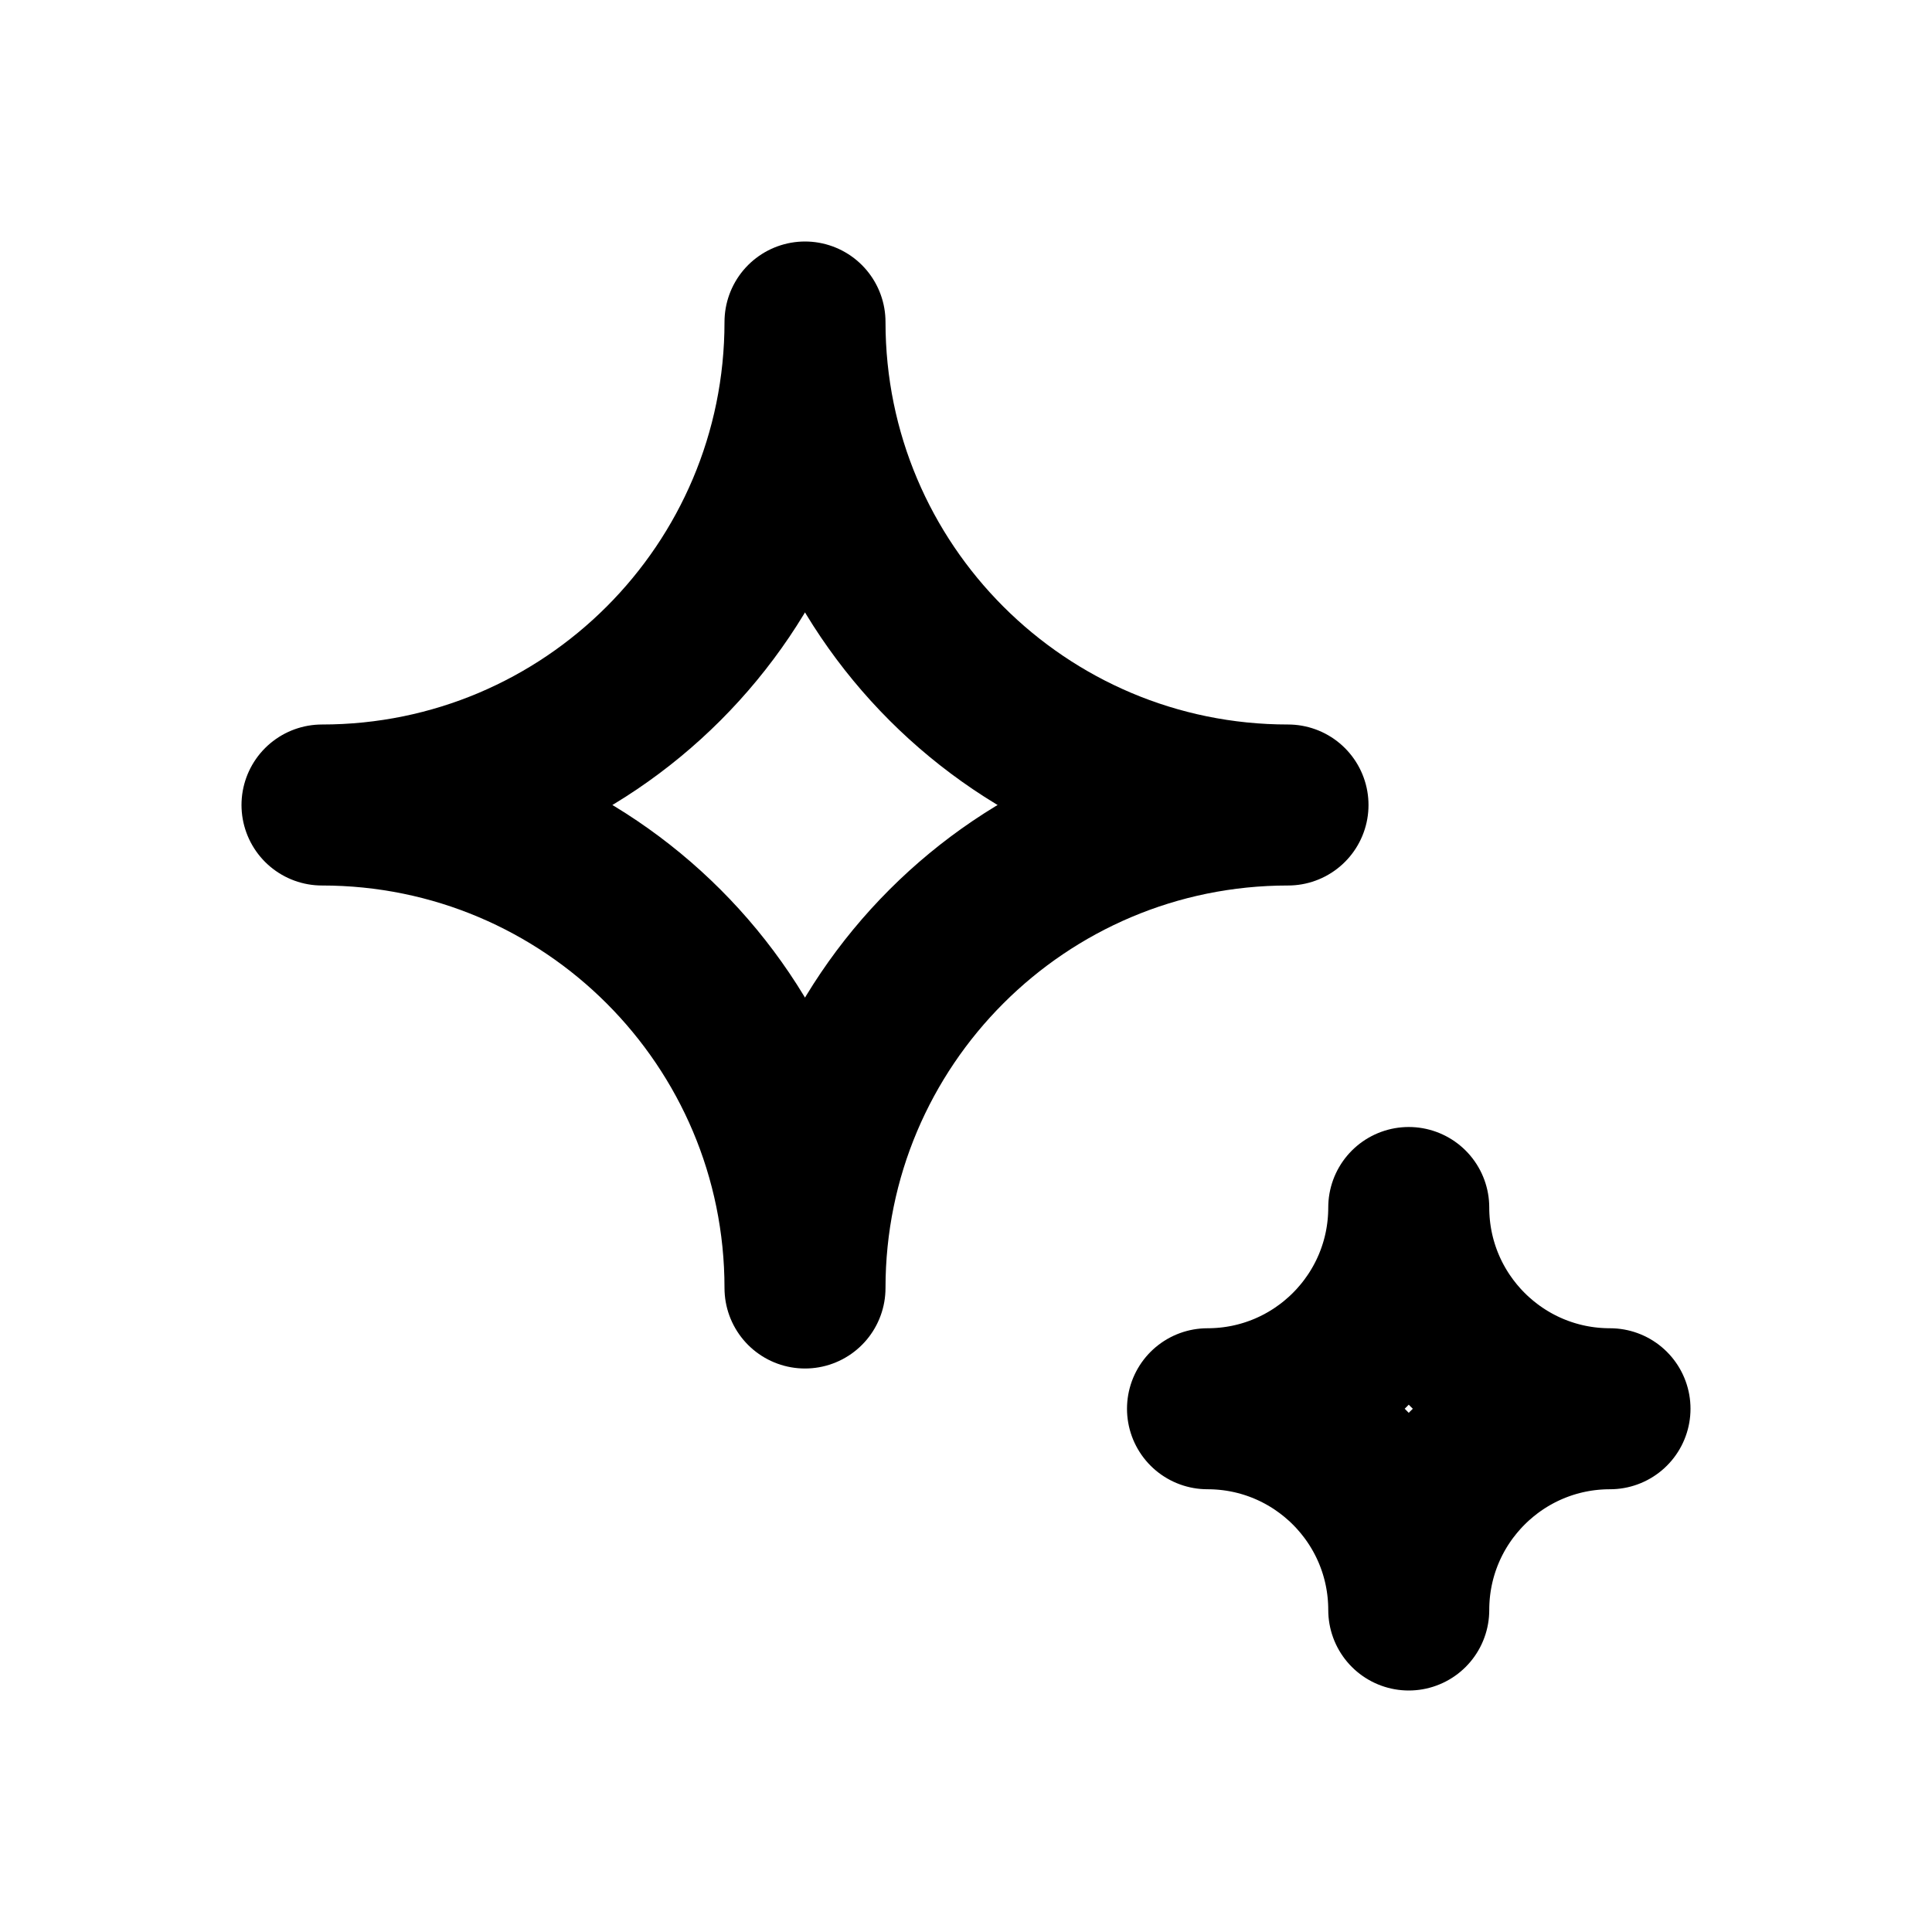
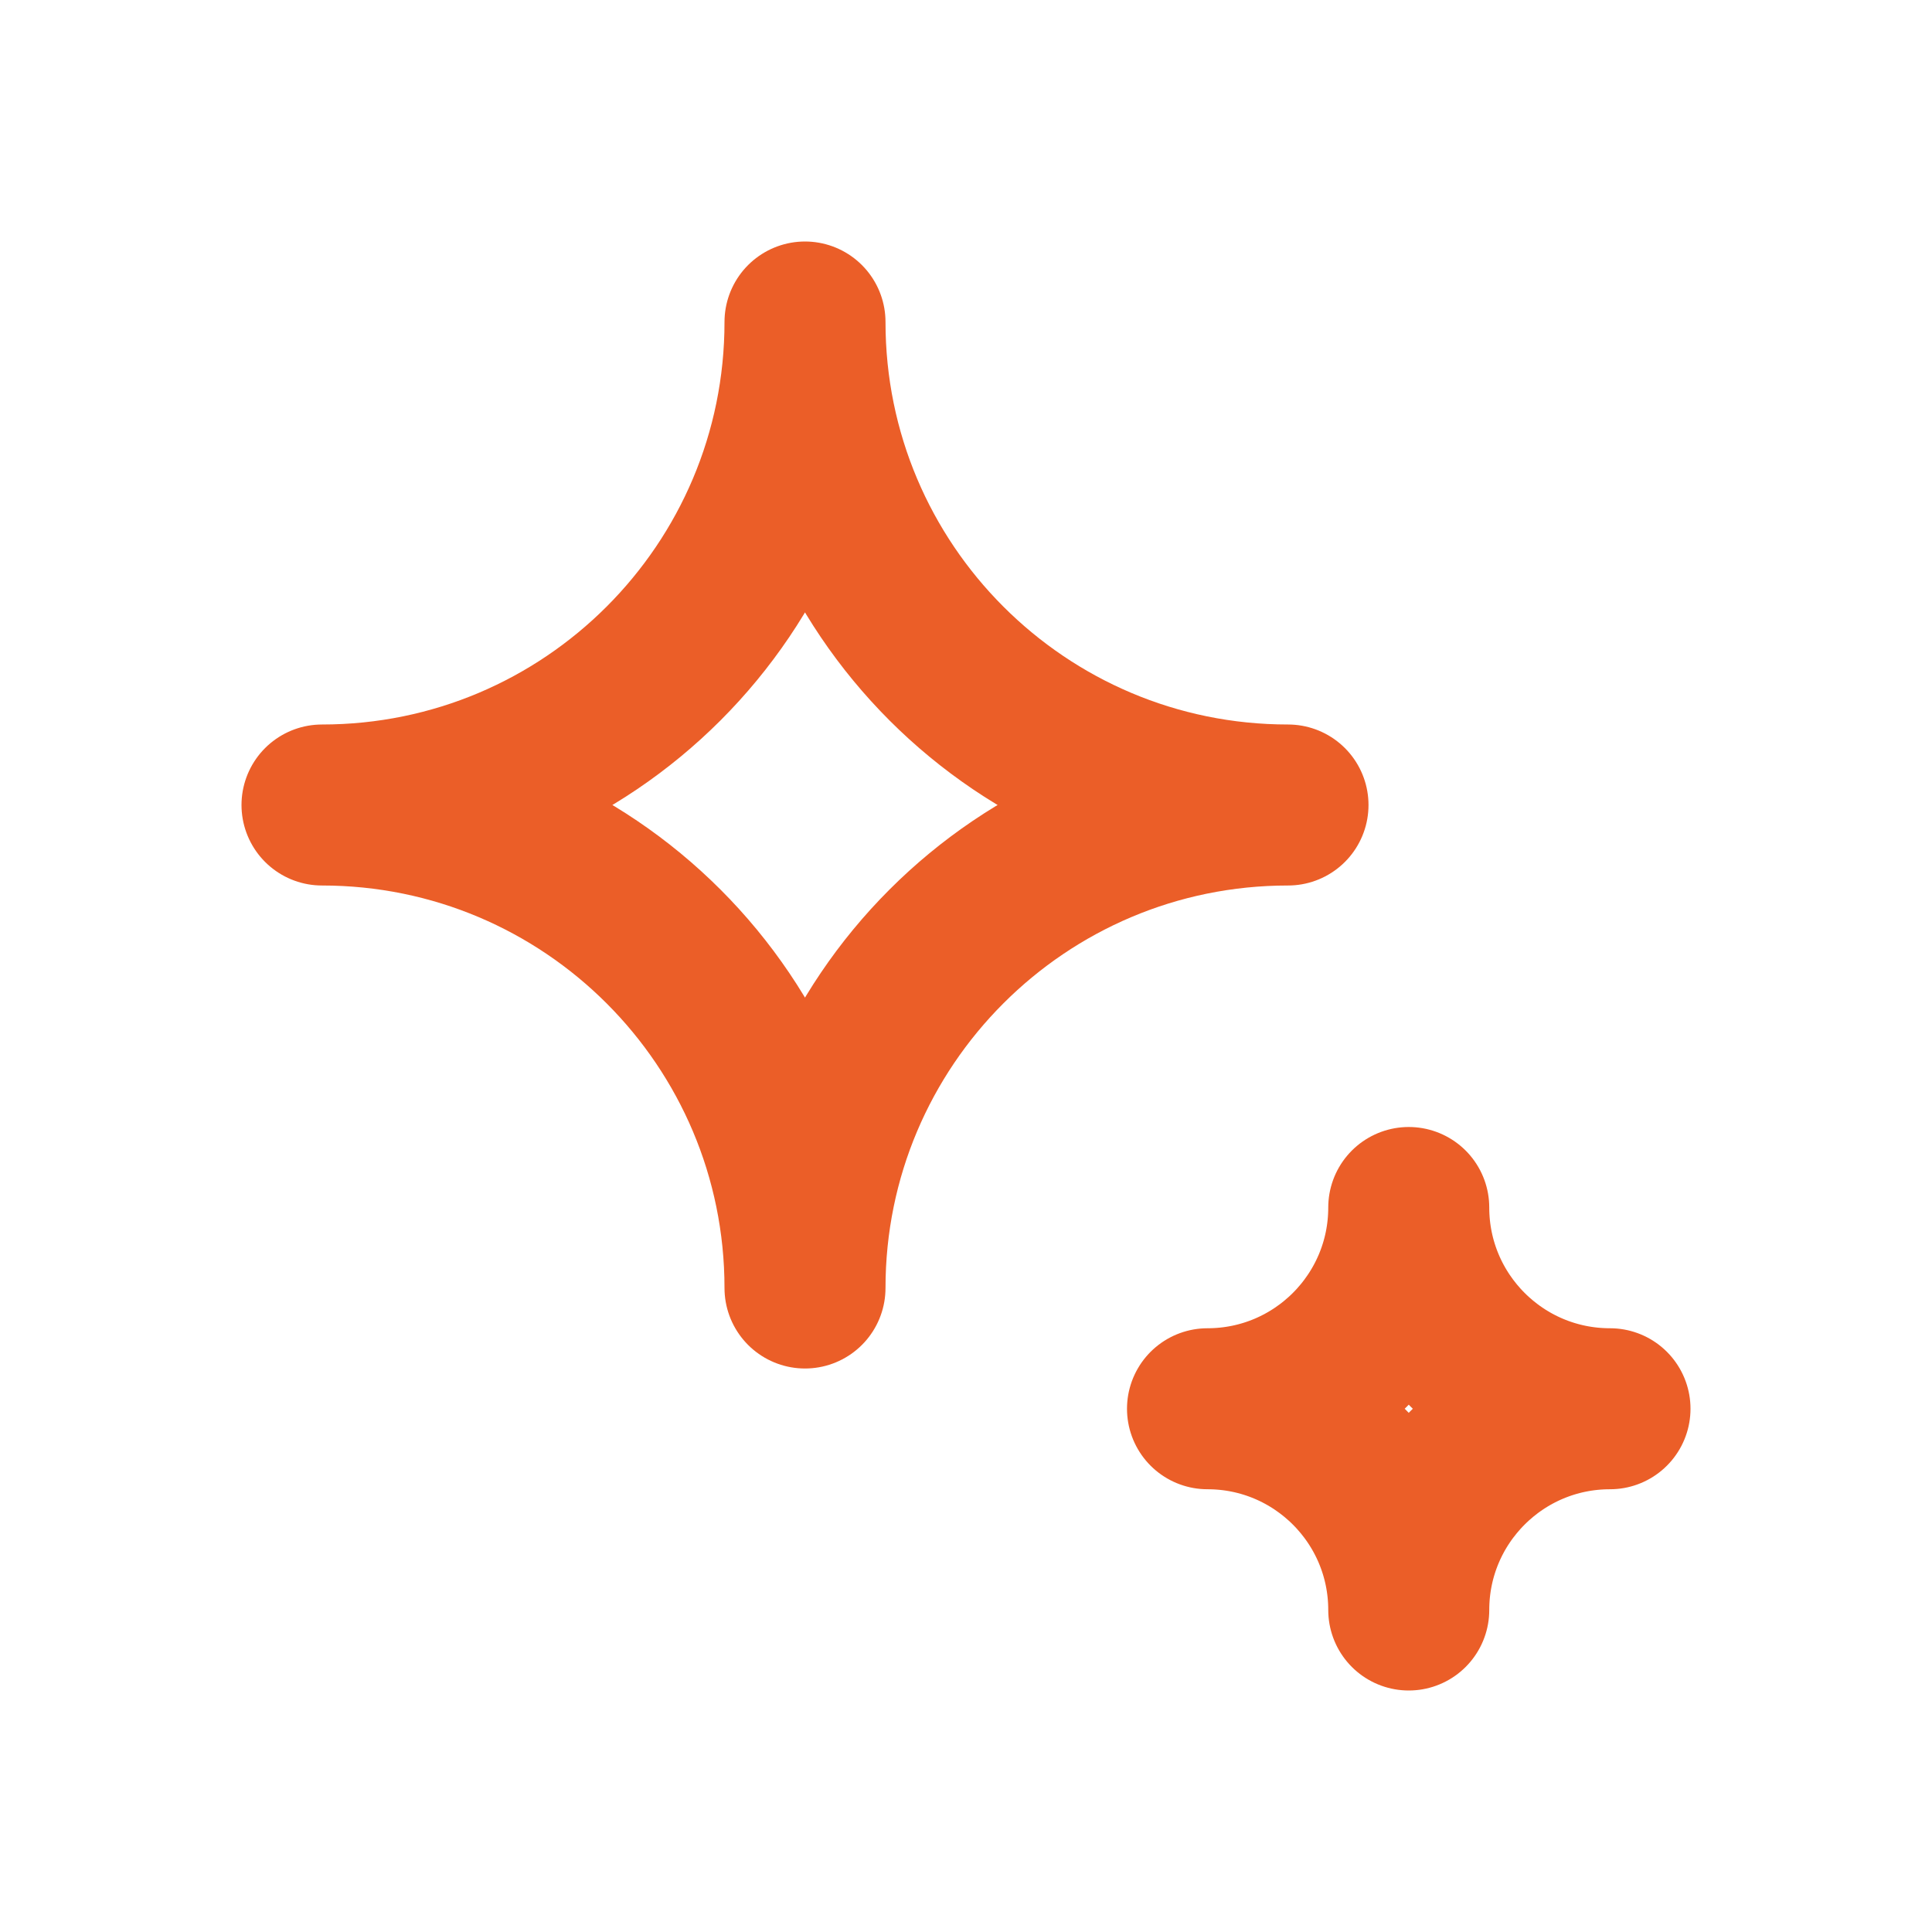
<svg xmlns="http://www.w3.org/2000/svg" viewBox="0 0 24 24" fill="none">
-   <path d="M10 4C10 7.314 7.314 10 4 10C7.314 10 10 12.686 10 16C10 12.686 12.686 10 16 10C12.686 10 10 7.314 10 4Z" stroke="#000000" stroke-width="2" stroke-linecap="round" stroke-linejoin="round" />
-   <path d="M17.5 15C17.5 16.381 16.381 17.5 15 17.5C16.381 17.5 17.5 18.619 17.5 20C17.5 18.619 18.619 17.5 20 17.5C18.619 17.5 17.5 16.381 17.5 15Z" stroke="#000000" stroke-width="2" stroke-linecap="round" stroke-linejoin="round" />
+   <path d="M10 4C10 7.314 7.314 10 4 10C7.314 10 10 12.686 10 16C10 12.686 12.686 10 16 10C12.686 10 10 7.314 10 4Z" stroke="#EB5E28" stroke-width="2" stroke-linecap="round" stroke-linejoin="round" />
+   <path d="M17.5 15C17.5 16.381 16.381 17.5 15 17.5C16.381 17.5 17.5 18.619 17.5 20C17.5 18.619 18.619 17.5 20 17.5C18.619 17.5 17.5 16.381 17.5 15Z" stroke="#EB5E28" stroke-width="2" stroke-linecap="round" stroke-linejoin="round" />
</svg>
